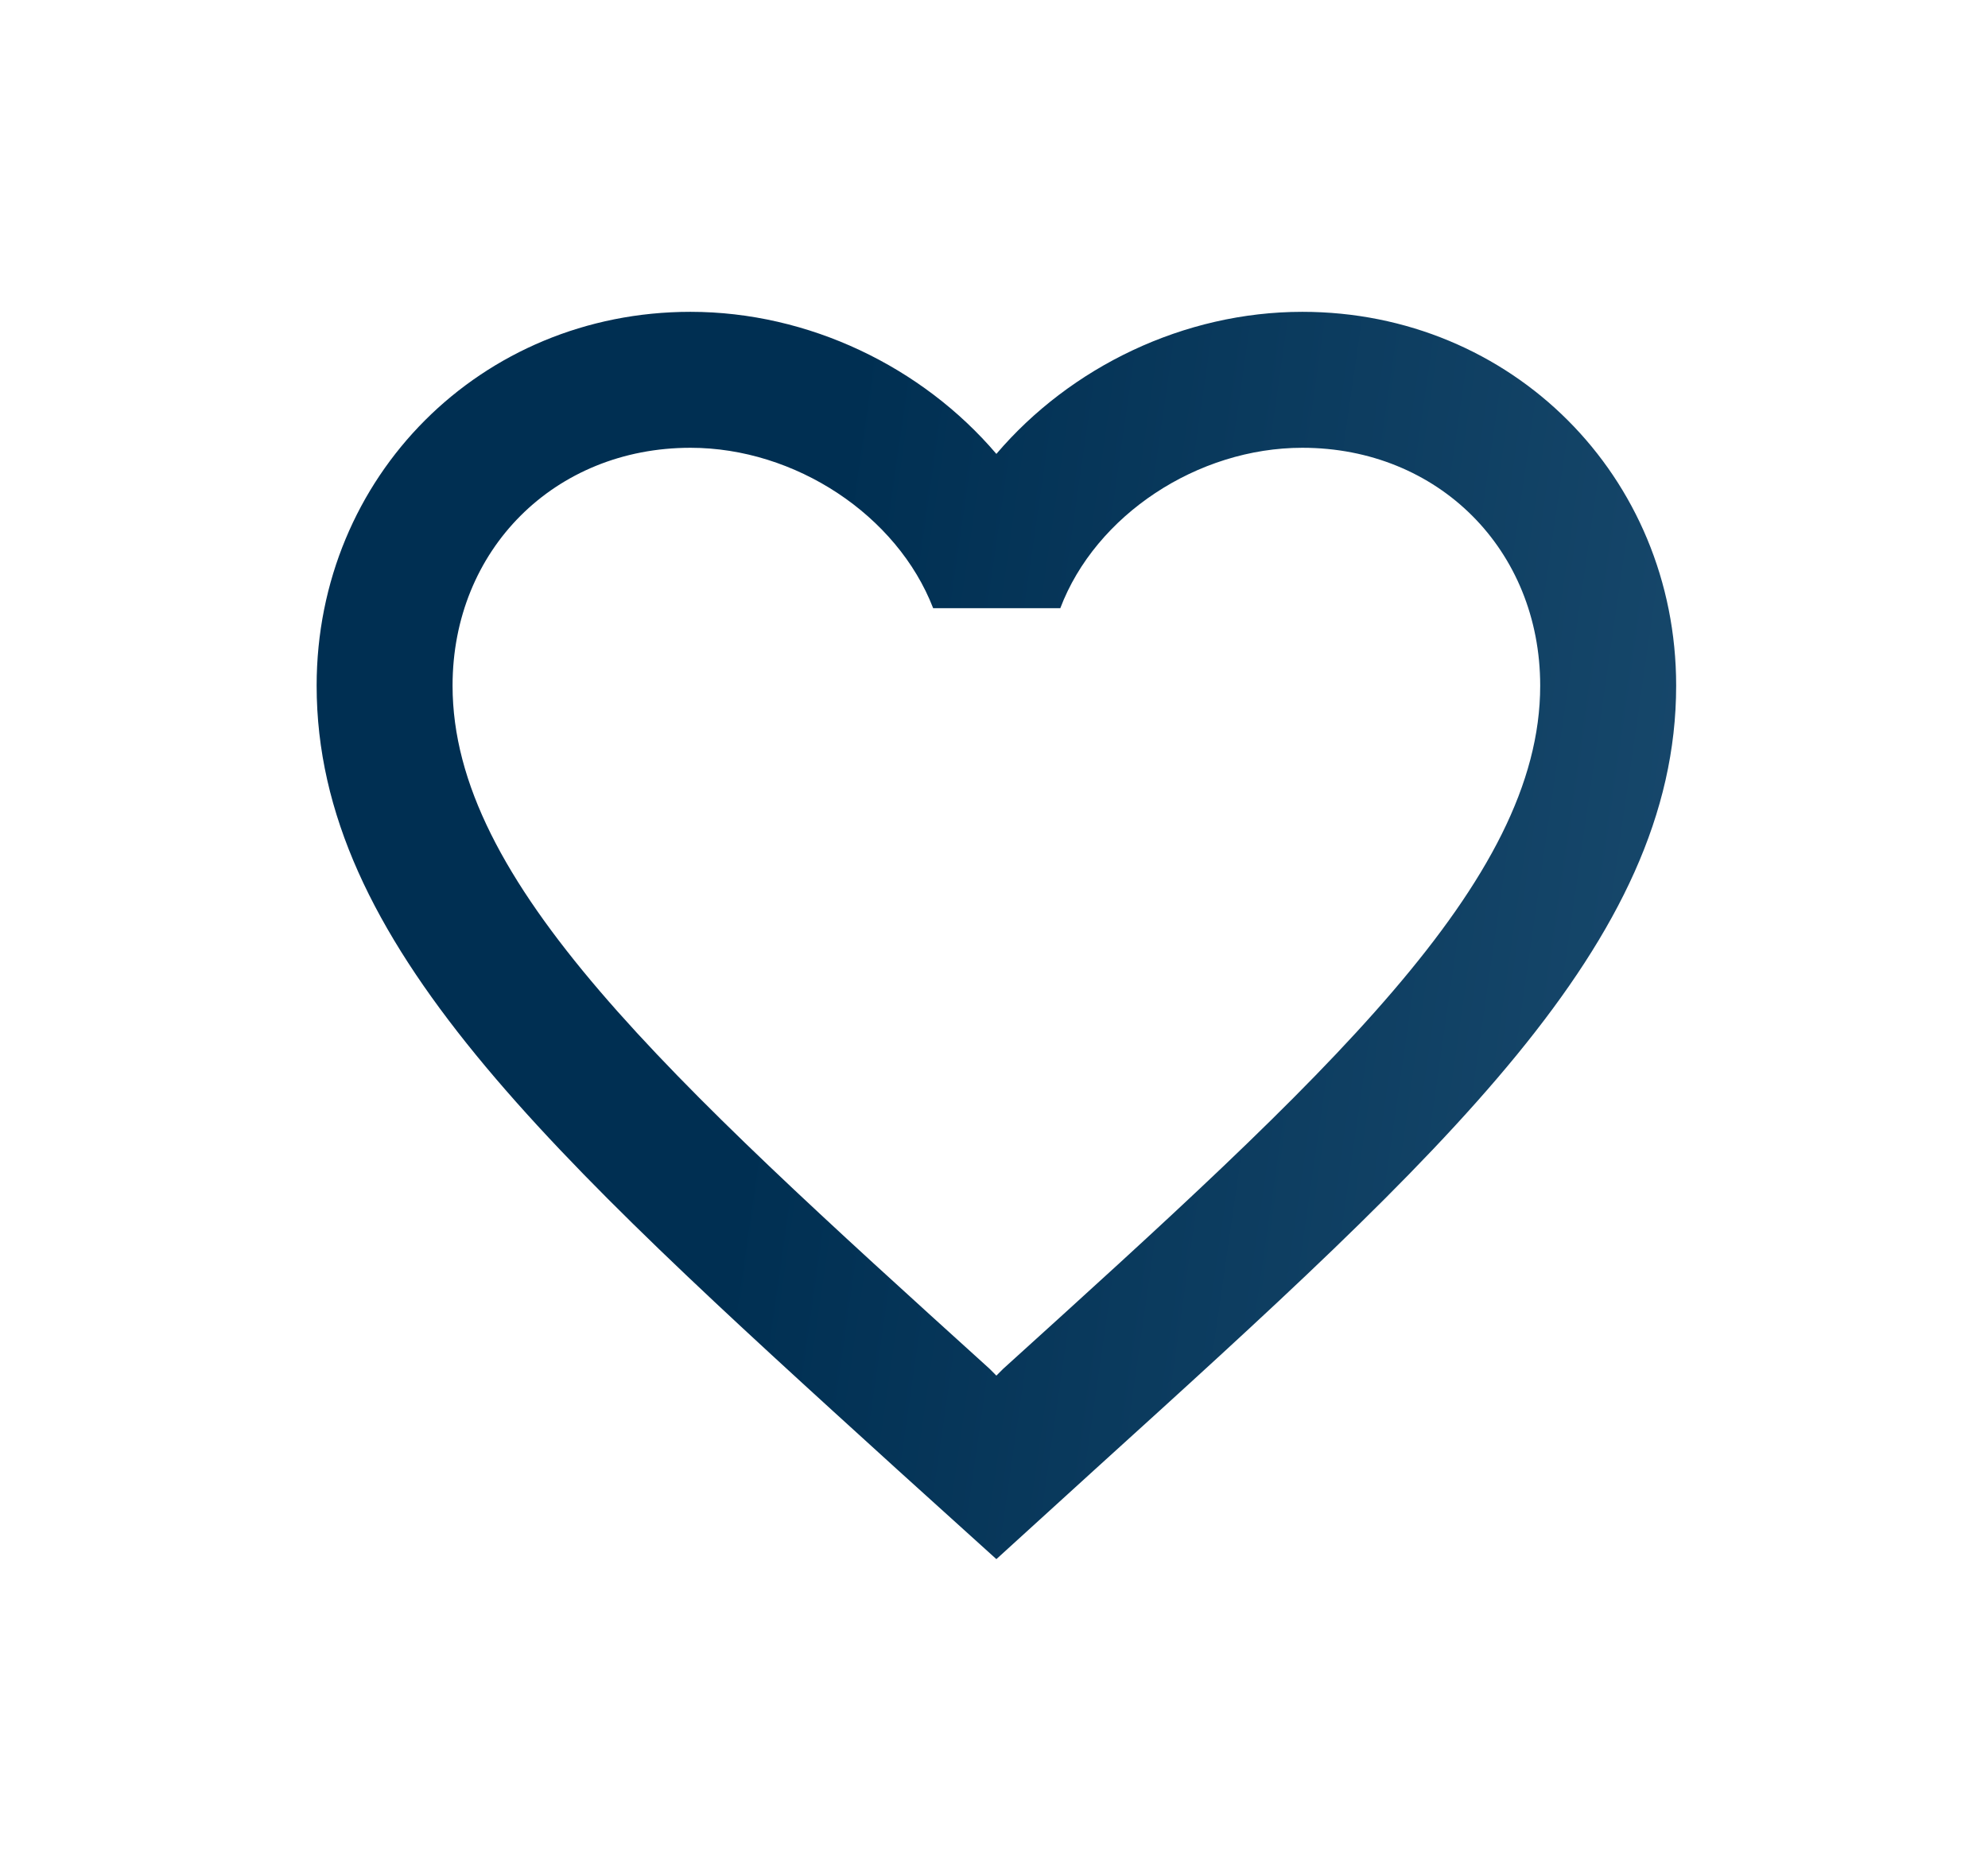
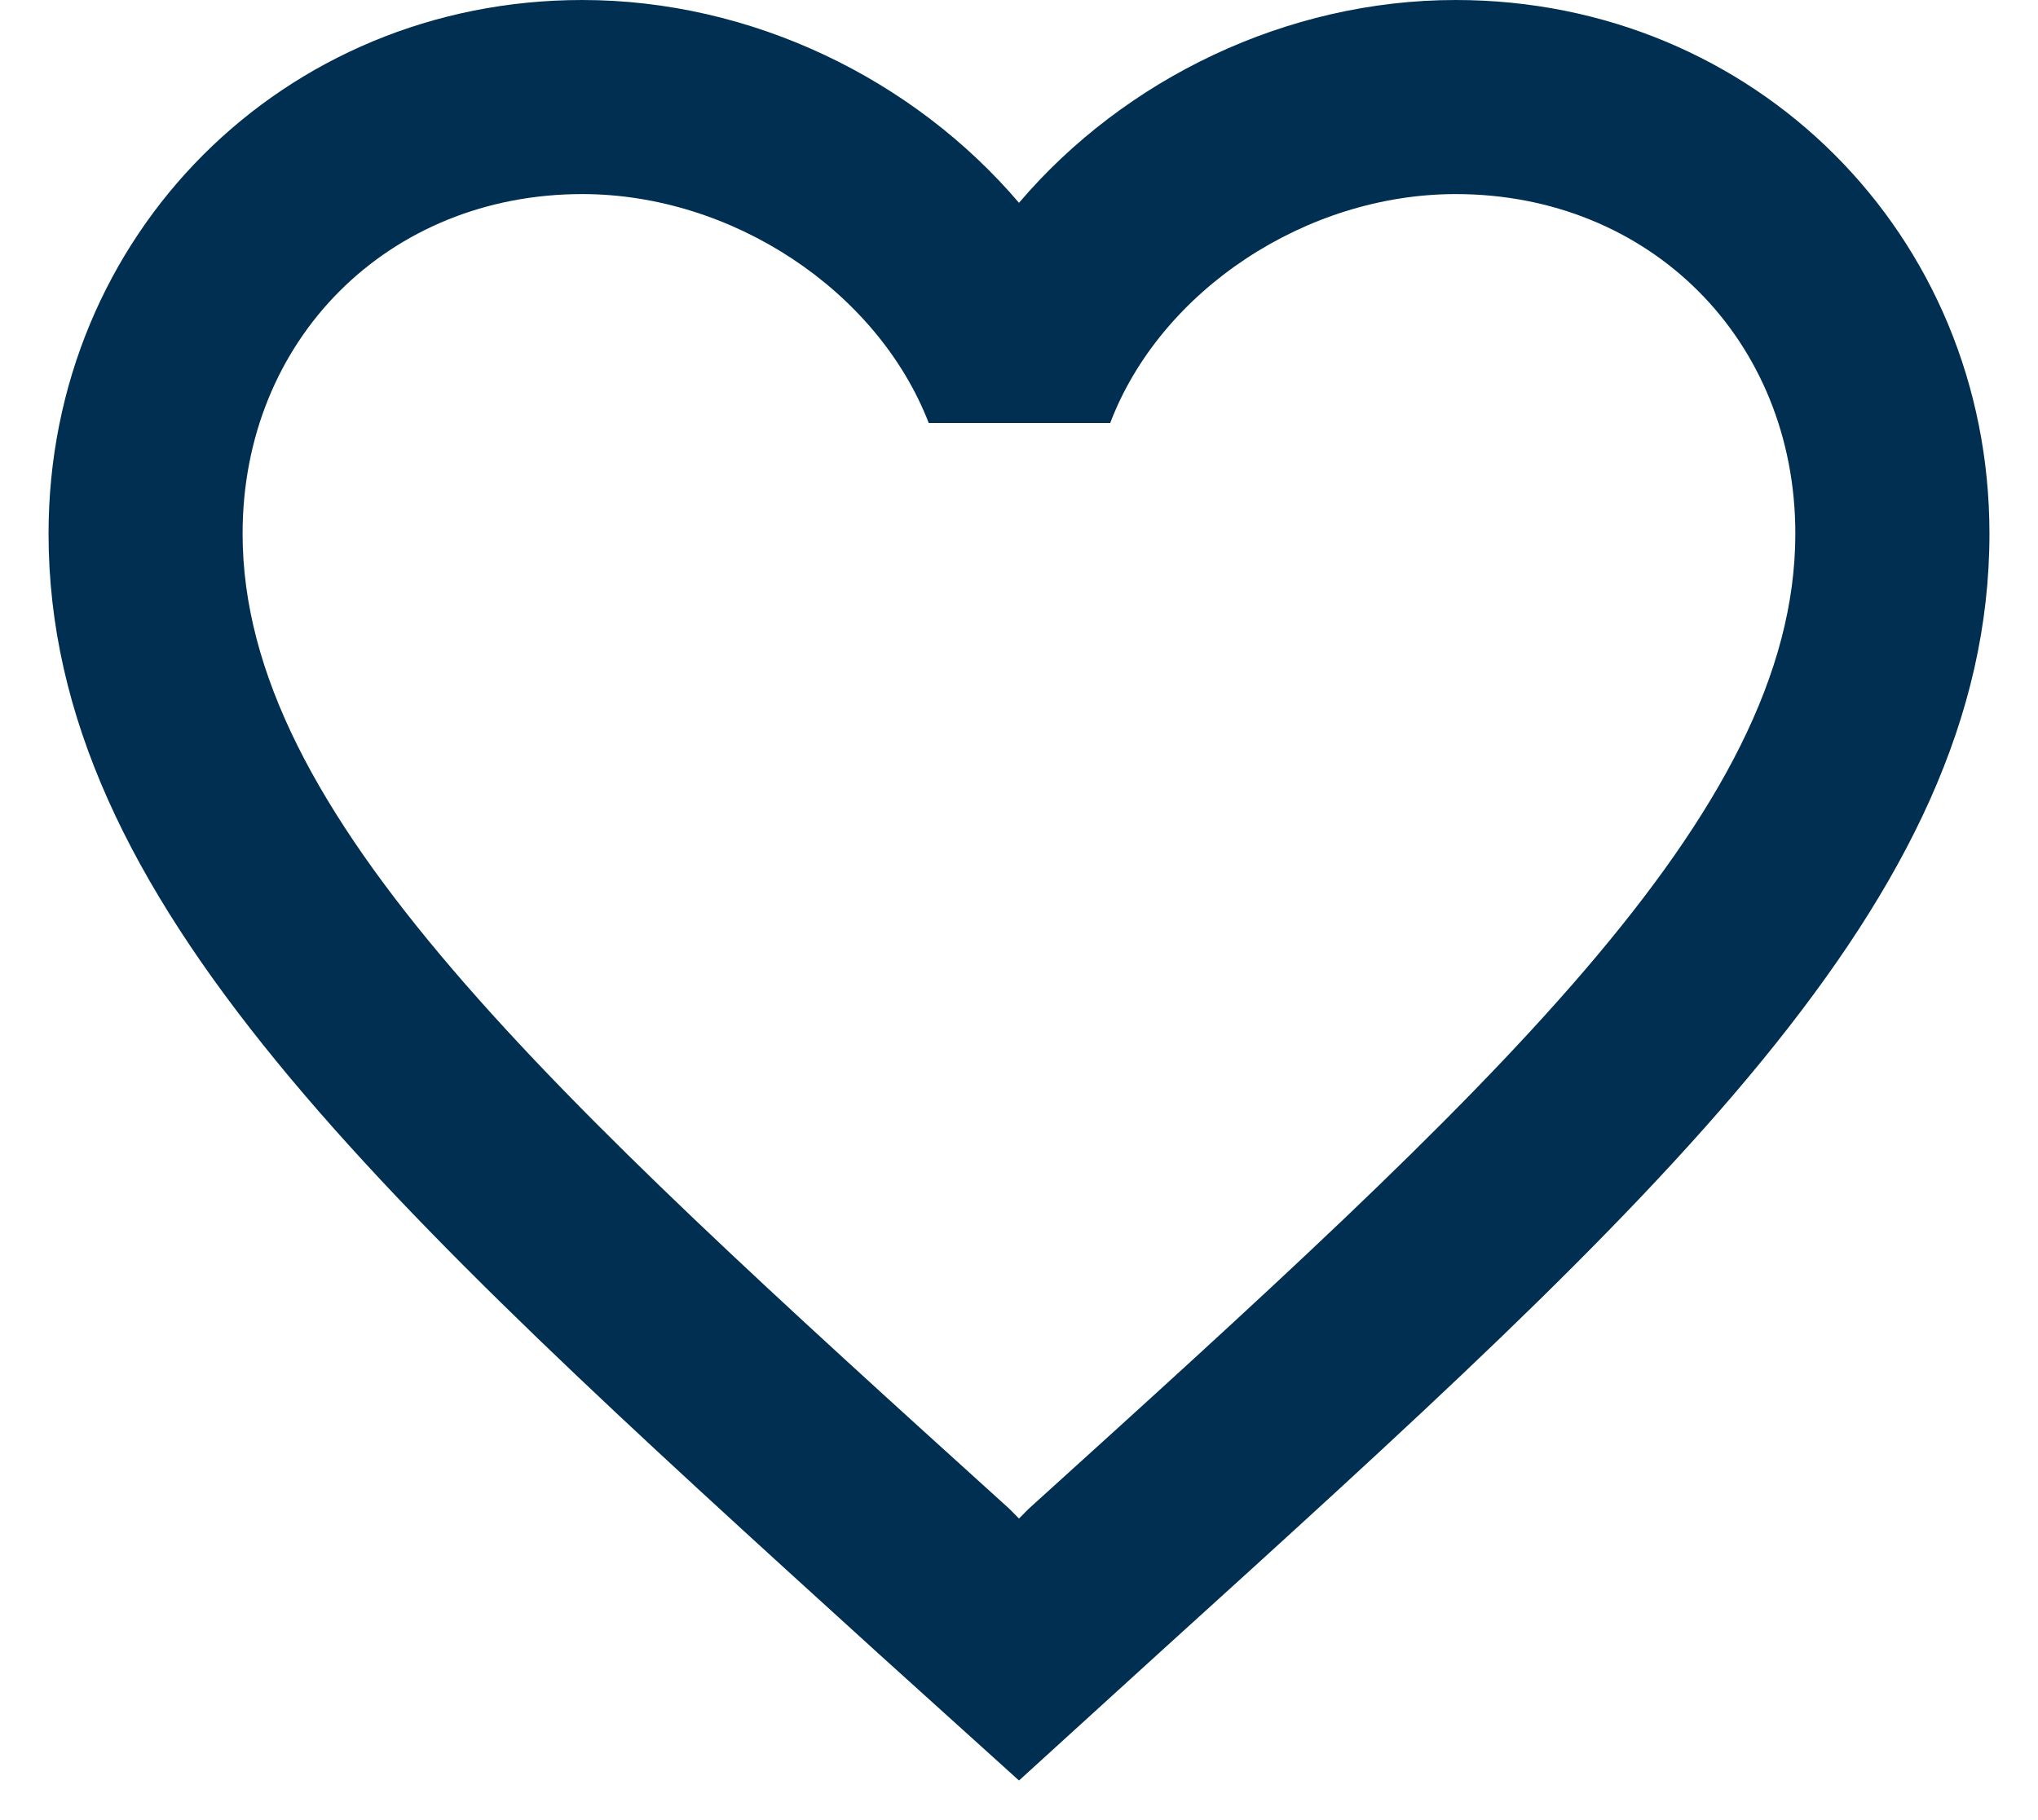
- <svg xmlns="http://www.w3.org/2000/svg" width="51" height="48" viewBox="0 0 51 48" fill="none">
-   <path d="M33.409 8C30.374 8 27.462 9.413 25.561 11.645C23.66 9.413 20.748 8 17.714 8C12.343 8 8.123 12.22 8.123 17.591C8.123 24.183 14.052 29.554 23.033 37.715L25.561 40L28.09 37.698C37.071 29.554 43 24.183 43 17.591C43 12.22 38.78 8 33.409 8ZM25.736 35.117L25.561 35.292L25.387 35.117C17.086 27.601 11.61 22.631 11.61 17.591C11.61 14.104 14.226 11.488 17.714 11.488C20.399 11.488 23.015 13.214 23.939 15.603H27.201C28.107 13.214 30.723 11.488 33.409 11.488C36.896 11.488 39.512 14.104 39.512 17.591C39.512 22.631 34.036 27.601 25.736 35.117Z" fill="url(#paint0_linear_4649_512)" />
-   <defs>
-     <linearGradient id="paint0_linear_4649_512" x1="22.695" y1="4.16" x2="72.945" y2="11.412" gradientUnits="userSpaceOnUse">
-       <stop stop-color="#002F52" />
-       <stop offset="1" stop-color="#326589" />
-     </linearGradient>
-   </defs>
+ <svg xmlns="http://www.w3.org/2000/svg" width="28" height="25" viewBox="0 0 28 25" fill="none">
+   <path d="M20 0C17.68 0 15.453 1.08 14 2.787C12.546 1.08 10.32 0 8 0C3.893 0 0.667 3.227 0.667 7.333C0.667 12.373 5.2 16.48 12.066 22.72L14 24.467L15.933 22.707C22.8 16.48 27.333 12.373 27.333 7.333C27.333 3.227 24.107 0 20 0ZM14.133 20.733L14 20.867L13.867 20.733C7.52 14.987 3.333 11.187 3.333 7.333C3.333 4.667 5.333 2.667 8 2.667C10.053 2.667 12.053 3.987 12.76 5.813H15.253C15.947 3.987 17.947 2.667 20 2.667C22.666 2.667 24.666 4.667 24.666 7.333C24.666 11.187 20.48 14.987 14.133 20.733Z" fill="#002F52" />
</svg>
